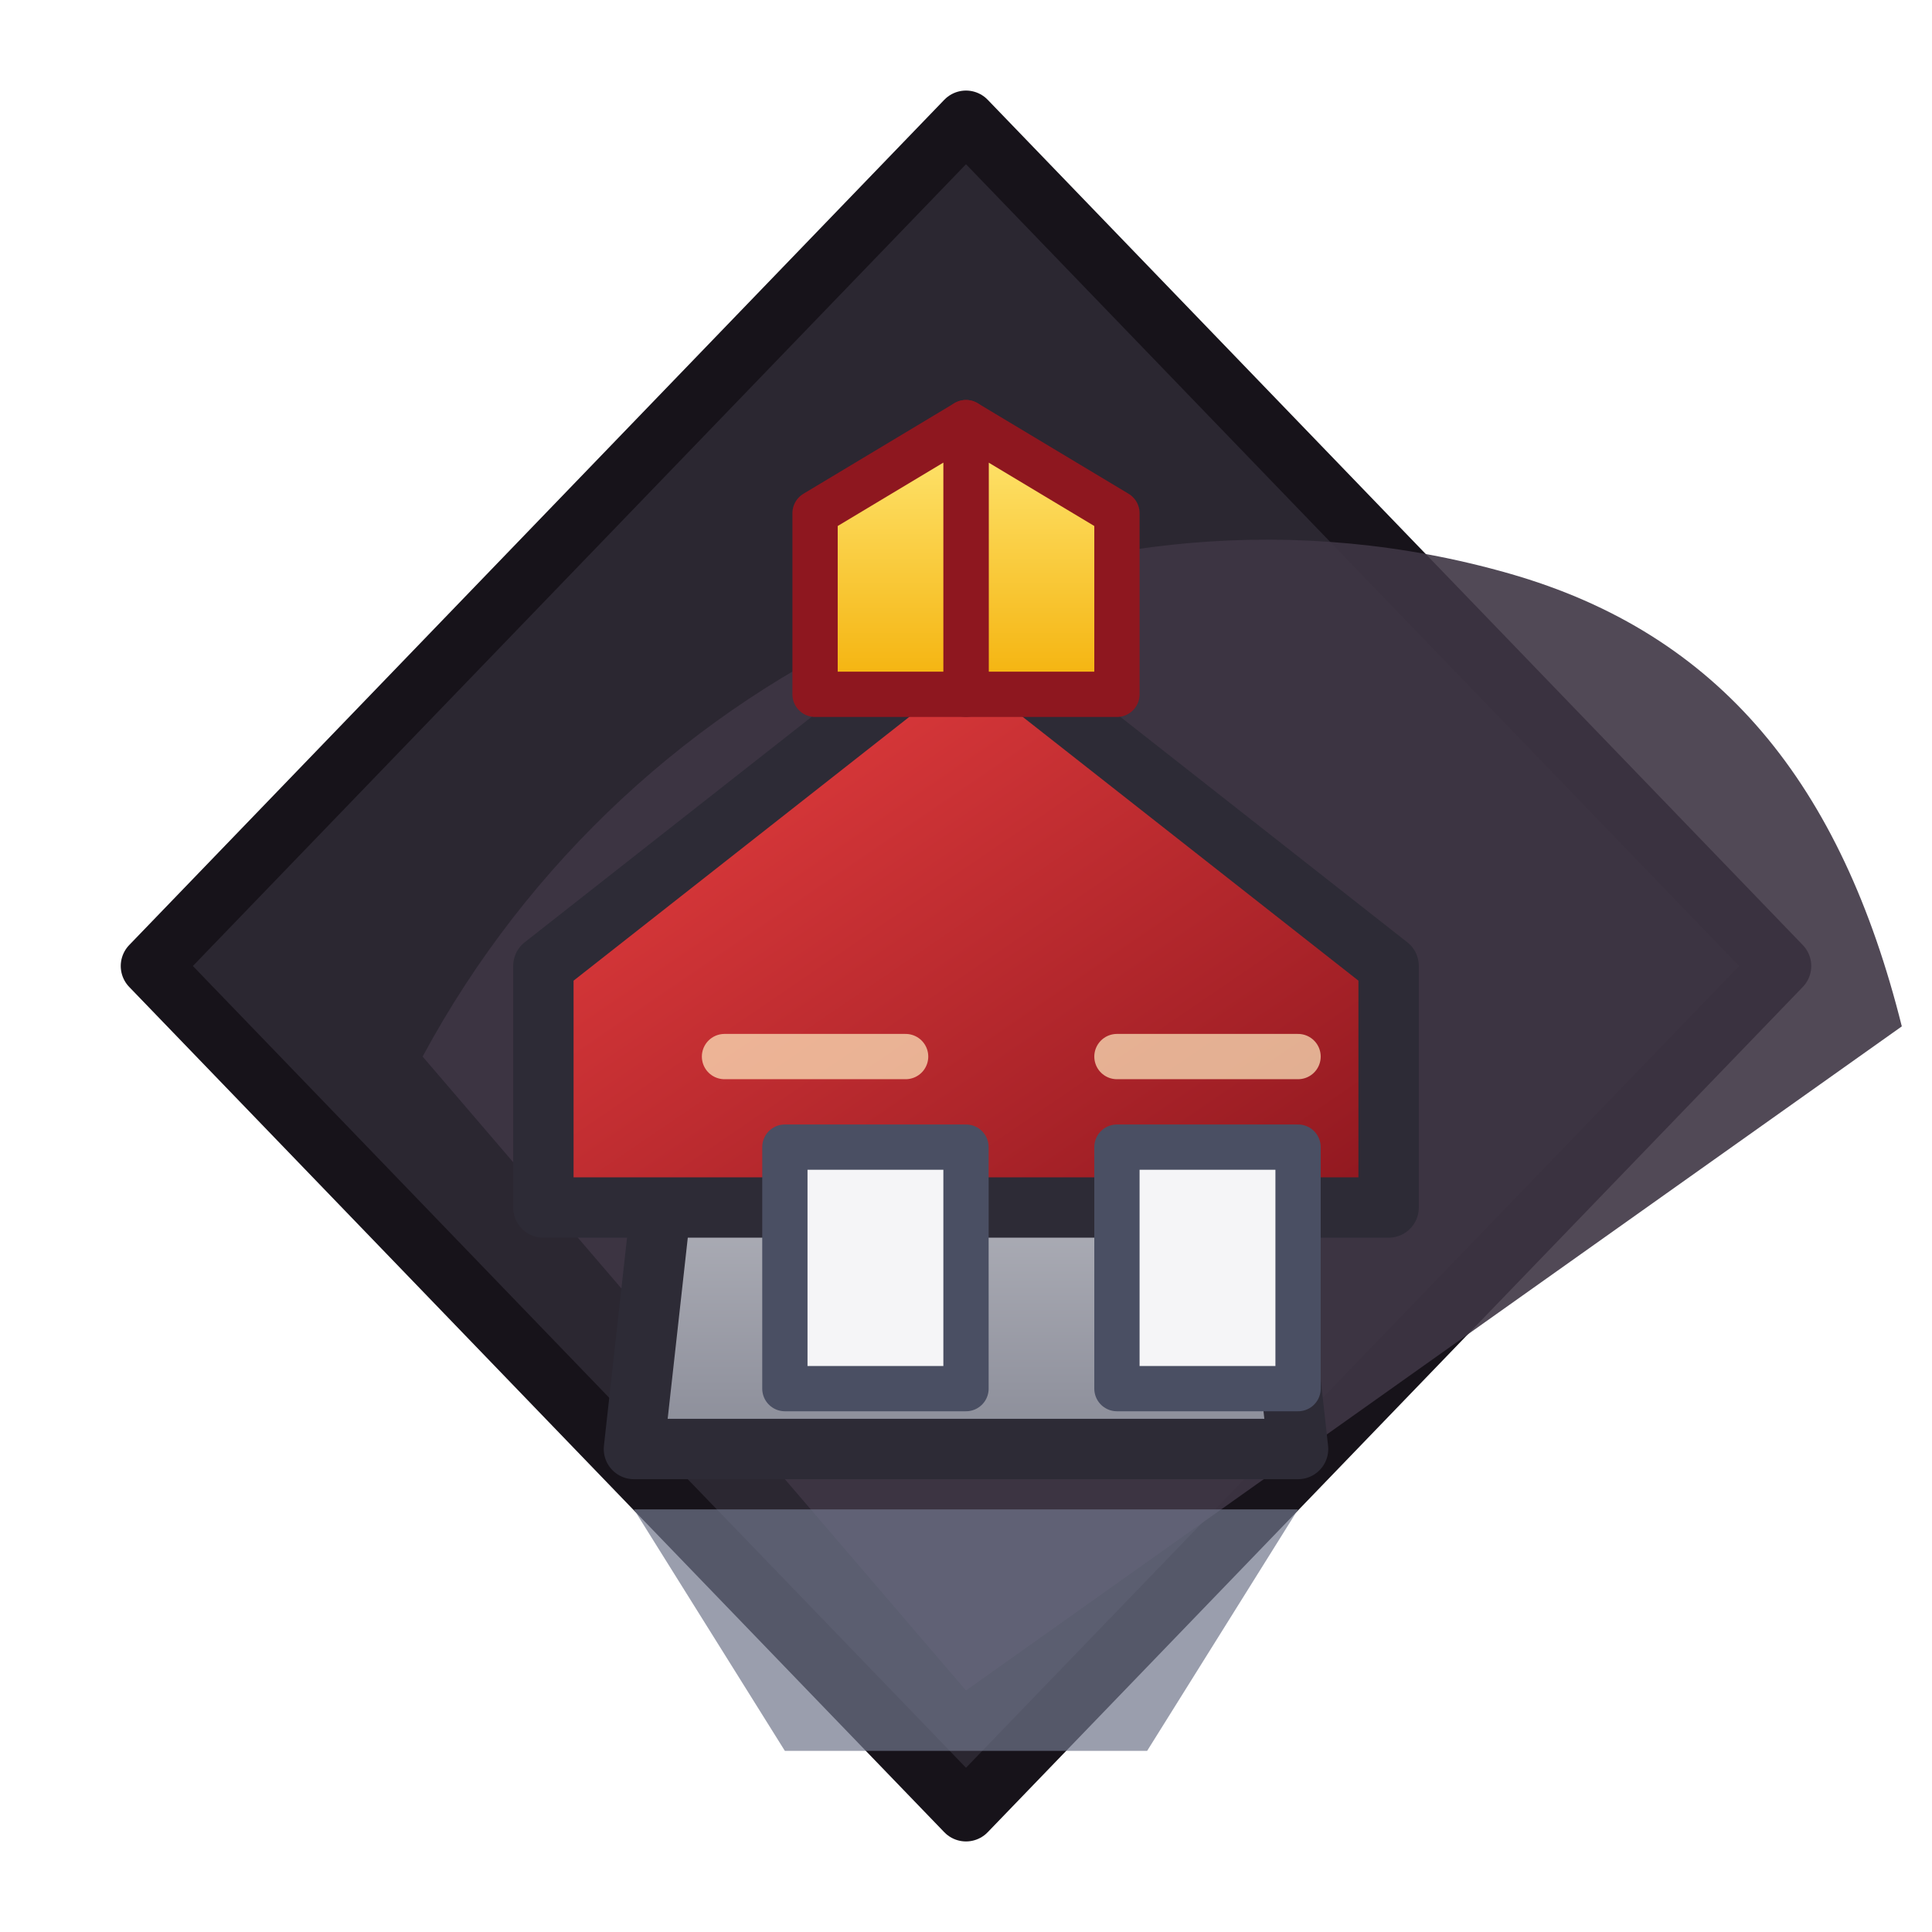
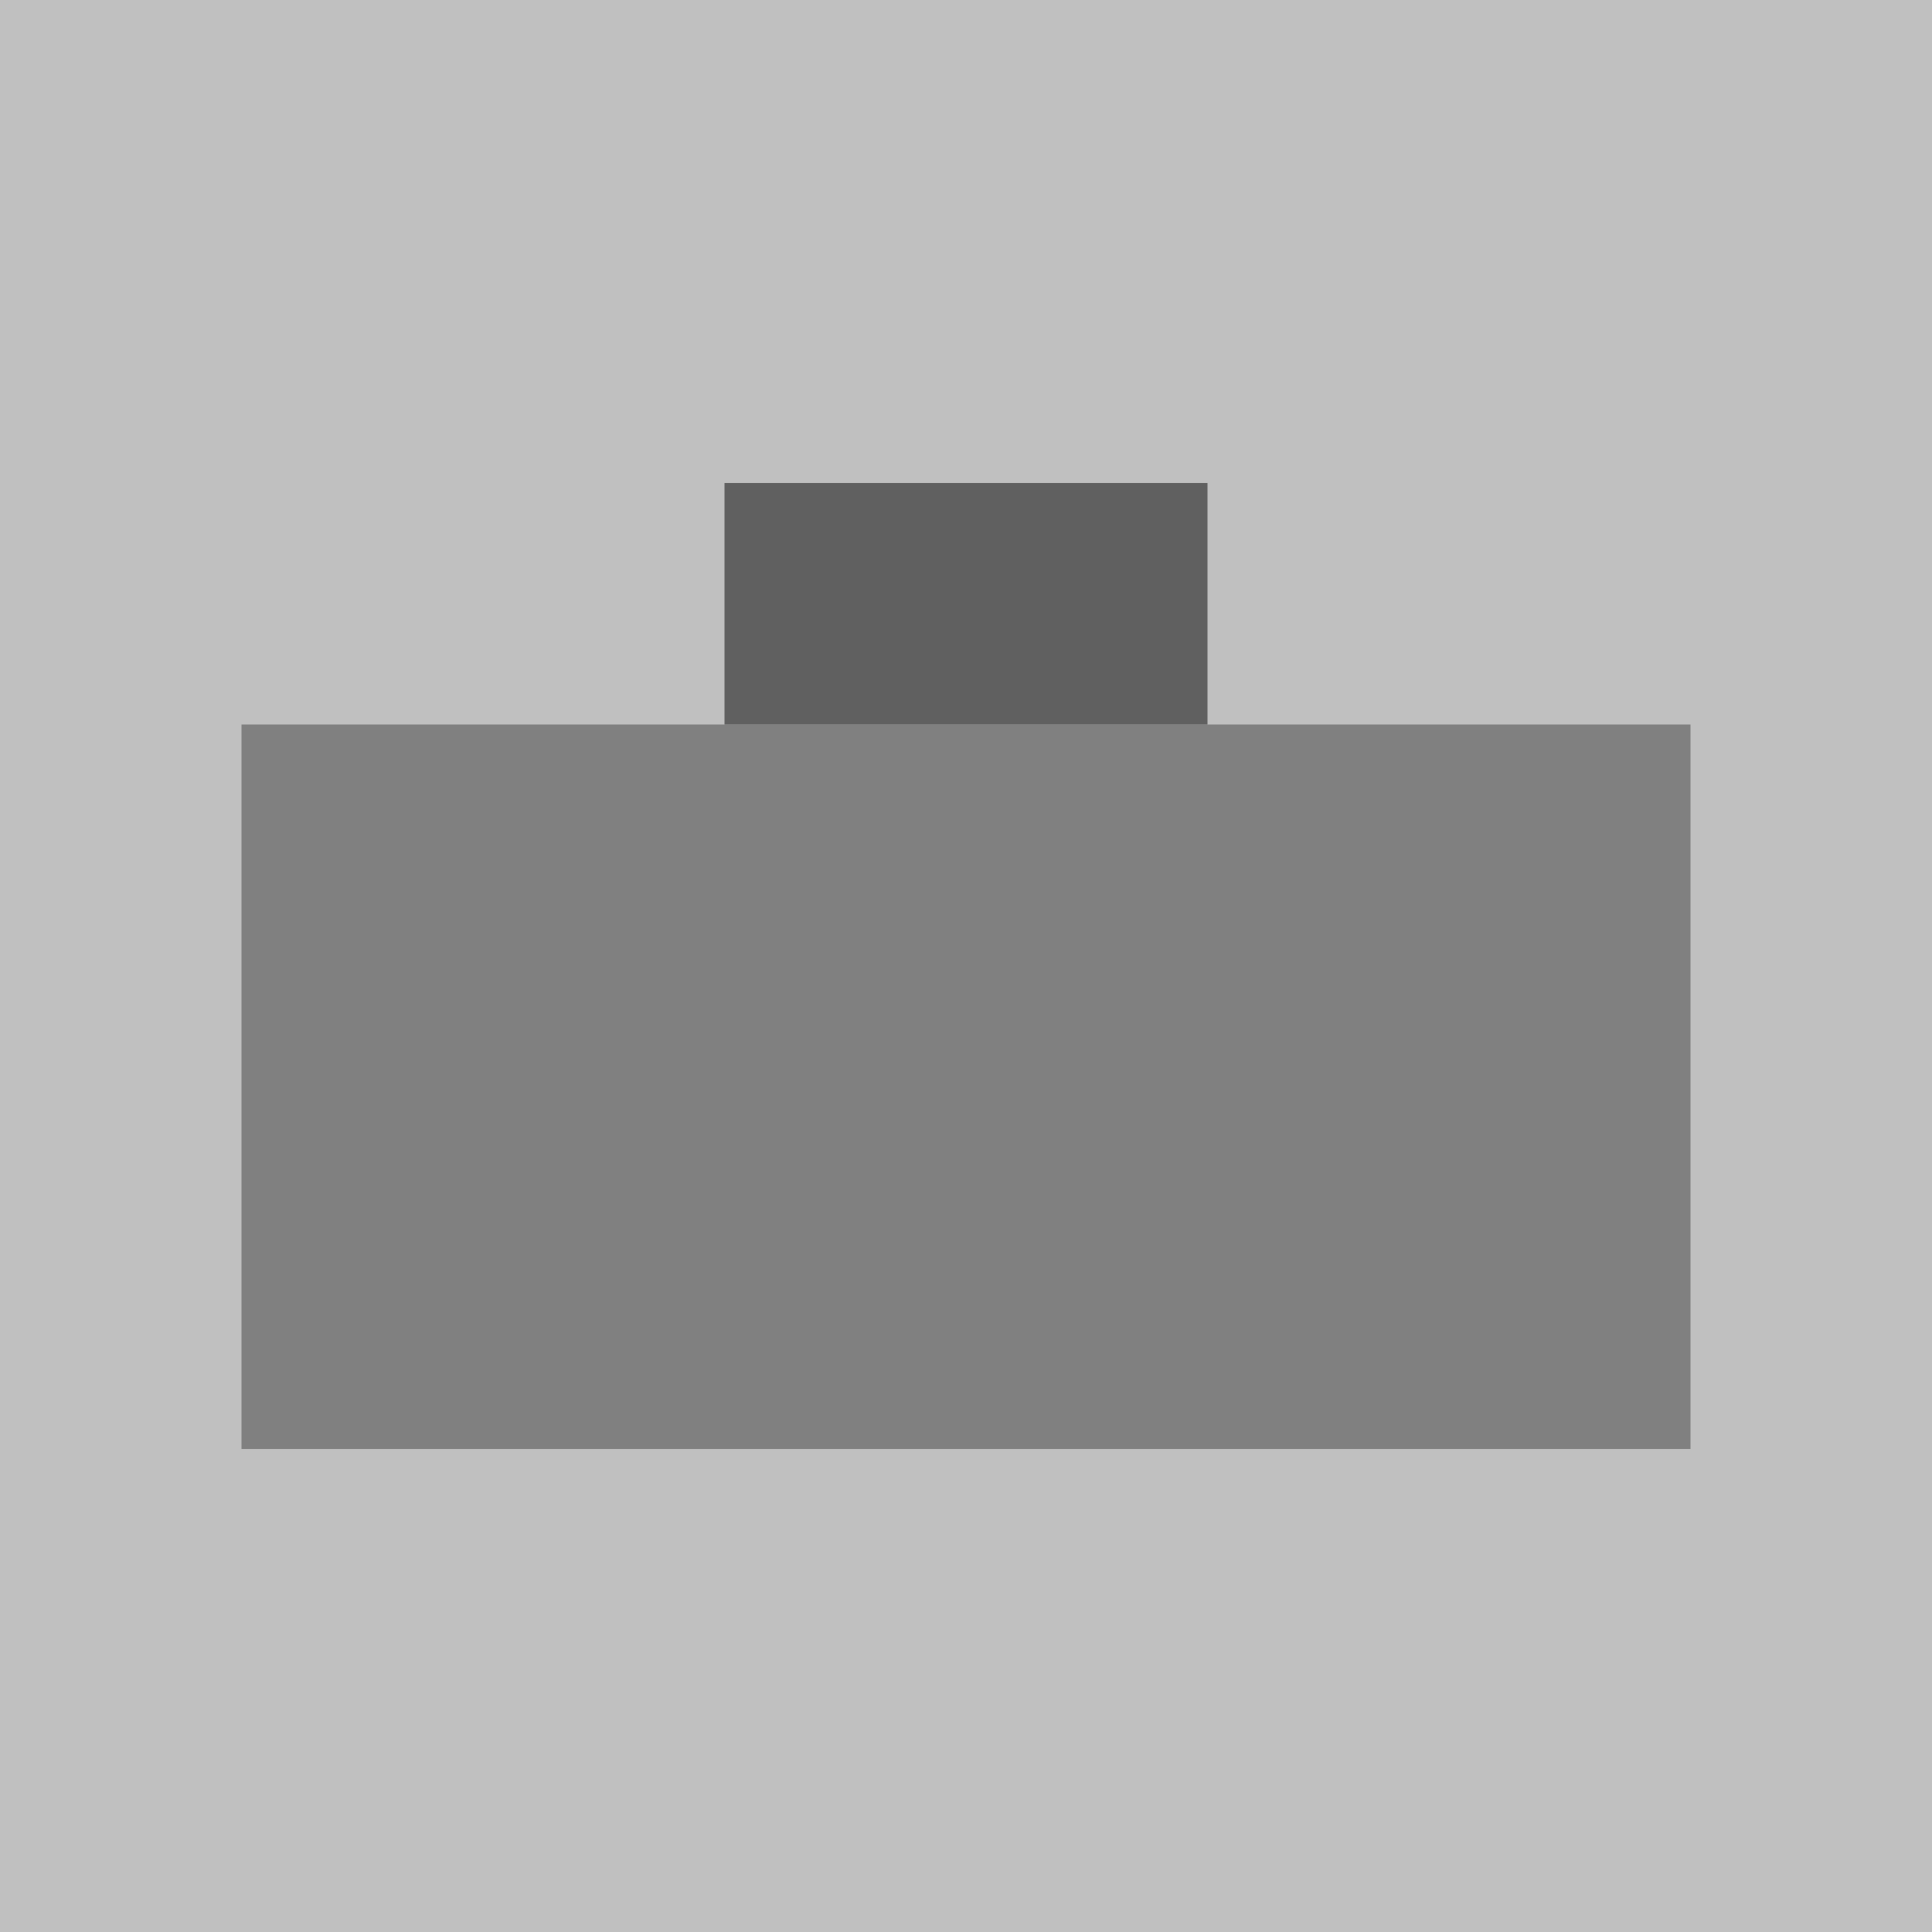
- <svg xmlns="http://www.w3.org/2000/svg" viewBox="0 0 128 128">
-   <defs>
-     <linearGradient id="barracks-base" x1="0" y1="0" x2="0" y2="1">
-       <stop offset="0" stop-color="#d8d8dd" />
-       <stop offset="1" stop-color="#8a8c98" />
-     </linearGradient>
-     <linearGradient id="barracks-roof" x1="0" y1="0" x2="1" y2="1">
-       <stop offset="0" stop-color="#f04242" />
-       <stop offset="1" stop-color="#8e171f" />
-     </linearGradient>
-     <linearGradient id="barracks-banner" x1="0" y1="0" x2="0" y2="1">
-       <stop offset="0" stop-color="#ffe876" />
-       <stop offset="1" stop-color="#f4b10a" />
-     </linearGradient>
-   </defs>
-   <path d="M64 8 118 64 64 120 10 64z" fill="#2b2731" stroke="#17131a" stroke-width="4" stroke-linejoin="round" />
-   <path d="M28 70c14-26 44-40 72-32 14 4 22 14 26 30L64 112z" fill="#3e3544" opacity="0.9" />
-   <g stroke="#2d2b36" stroke-width="4" stroke-linejoin="round">
-     <path d="M42 96h44l-4-36H46z" fill="url(#barracks-base)" />
-     <path d="M36 64 64 42l28 22v16H36z" fill="url(#barracks-roof)" />
-   </g>
-   <g fill="#f5f5f7" stroke="#4a4f63" stroke-width="3" stroke-linejoin="round">
-     <path d="M52 92h12V76H52z" />
-     <path d="M74 92h12V76H74z" />
-   </g>
-   <g fill="url(#barracks-banner)" stroke="#8e171f" stroke-width="3" stroke-linejoin="round">
-     <path d="M64 46v-18l10 6v12z" />
-     <path d="M64 46v-18l-10 6v12z" />
-   </g>
-   <g stroke="#ffecc0" stroke-width="3" stroke-linecap="round" opacity="0.7">
-     <path d="M48 70h12" />
-     <path d="M74 70h12" />
-   </g>
-   <path d="M42 100h44l-10 16H52z" fill="#6f758a" opacity="0.7" />
+ <svg xmlns="http://www.w3.org/2000/svg" viewBox="0 0 64 64">
+   <rect width="64" height="64" fill="#c0c0c0" />
+   <rect x="8" y="24" width="48" height="24" fill="#808080" />
+   <rect x="24" y="16" width="16" height="8" fill="#606060" />
</svg>
